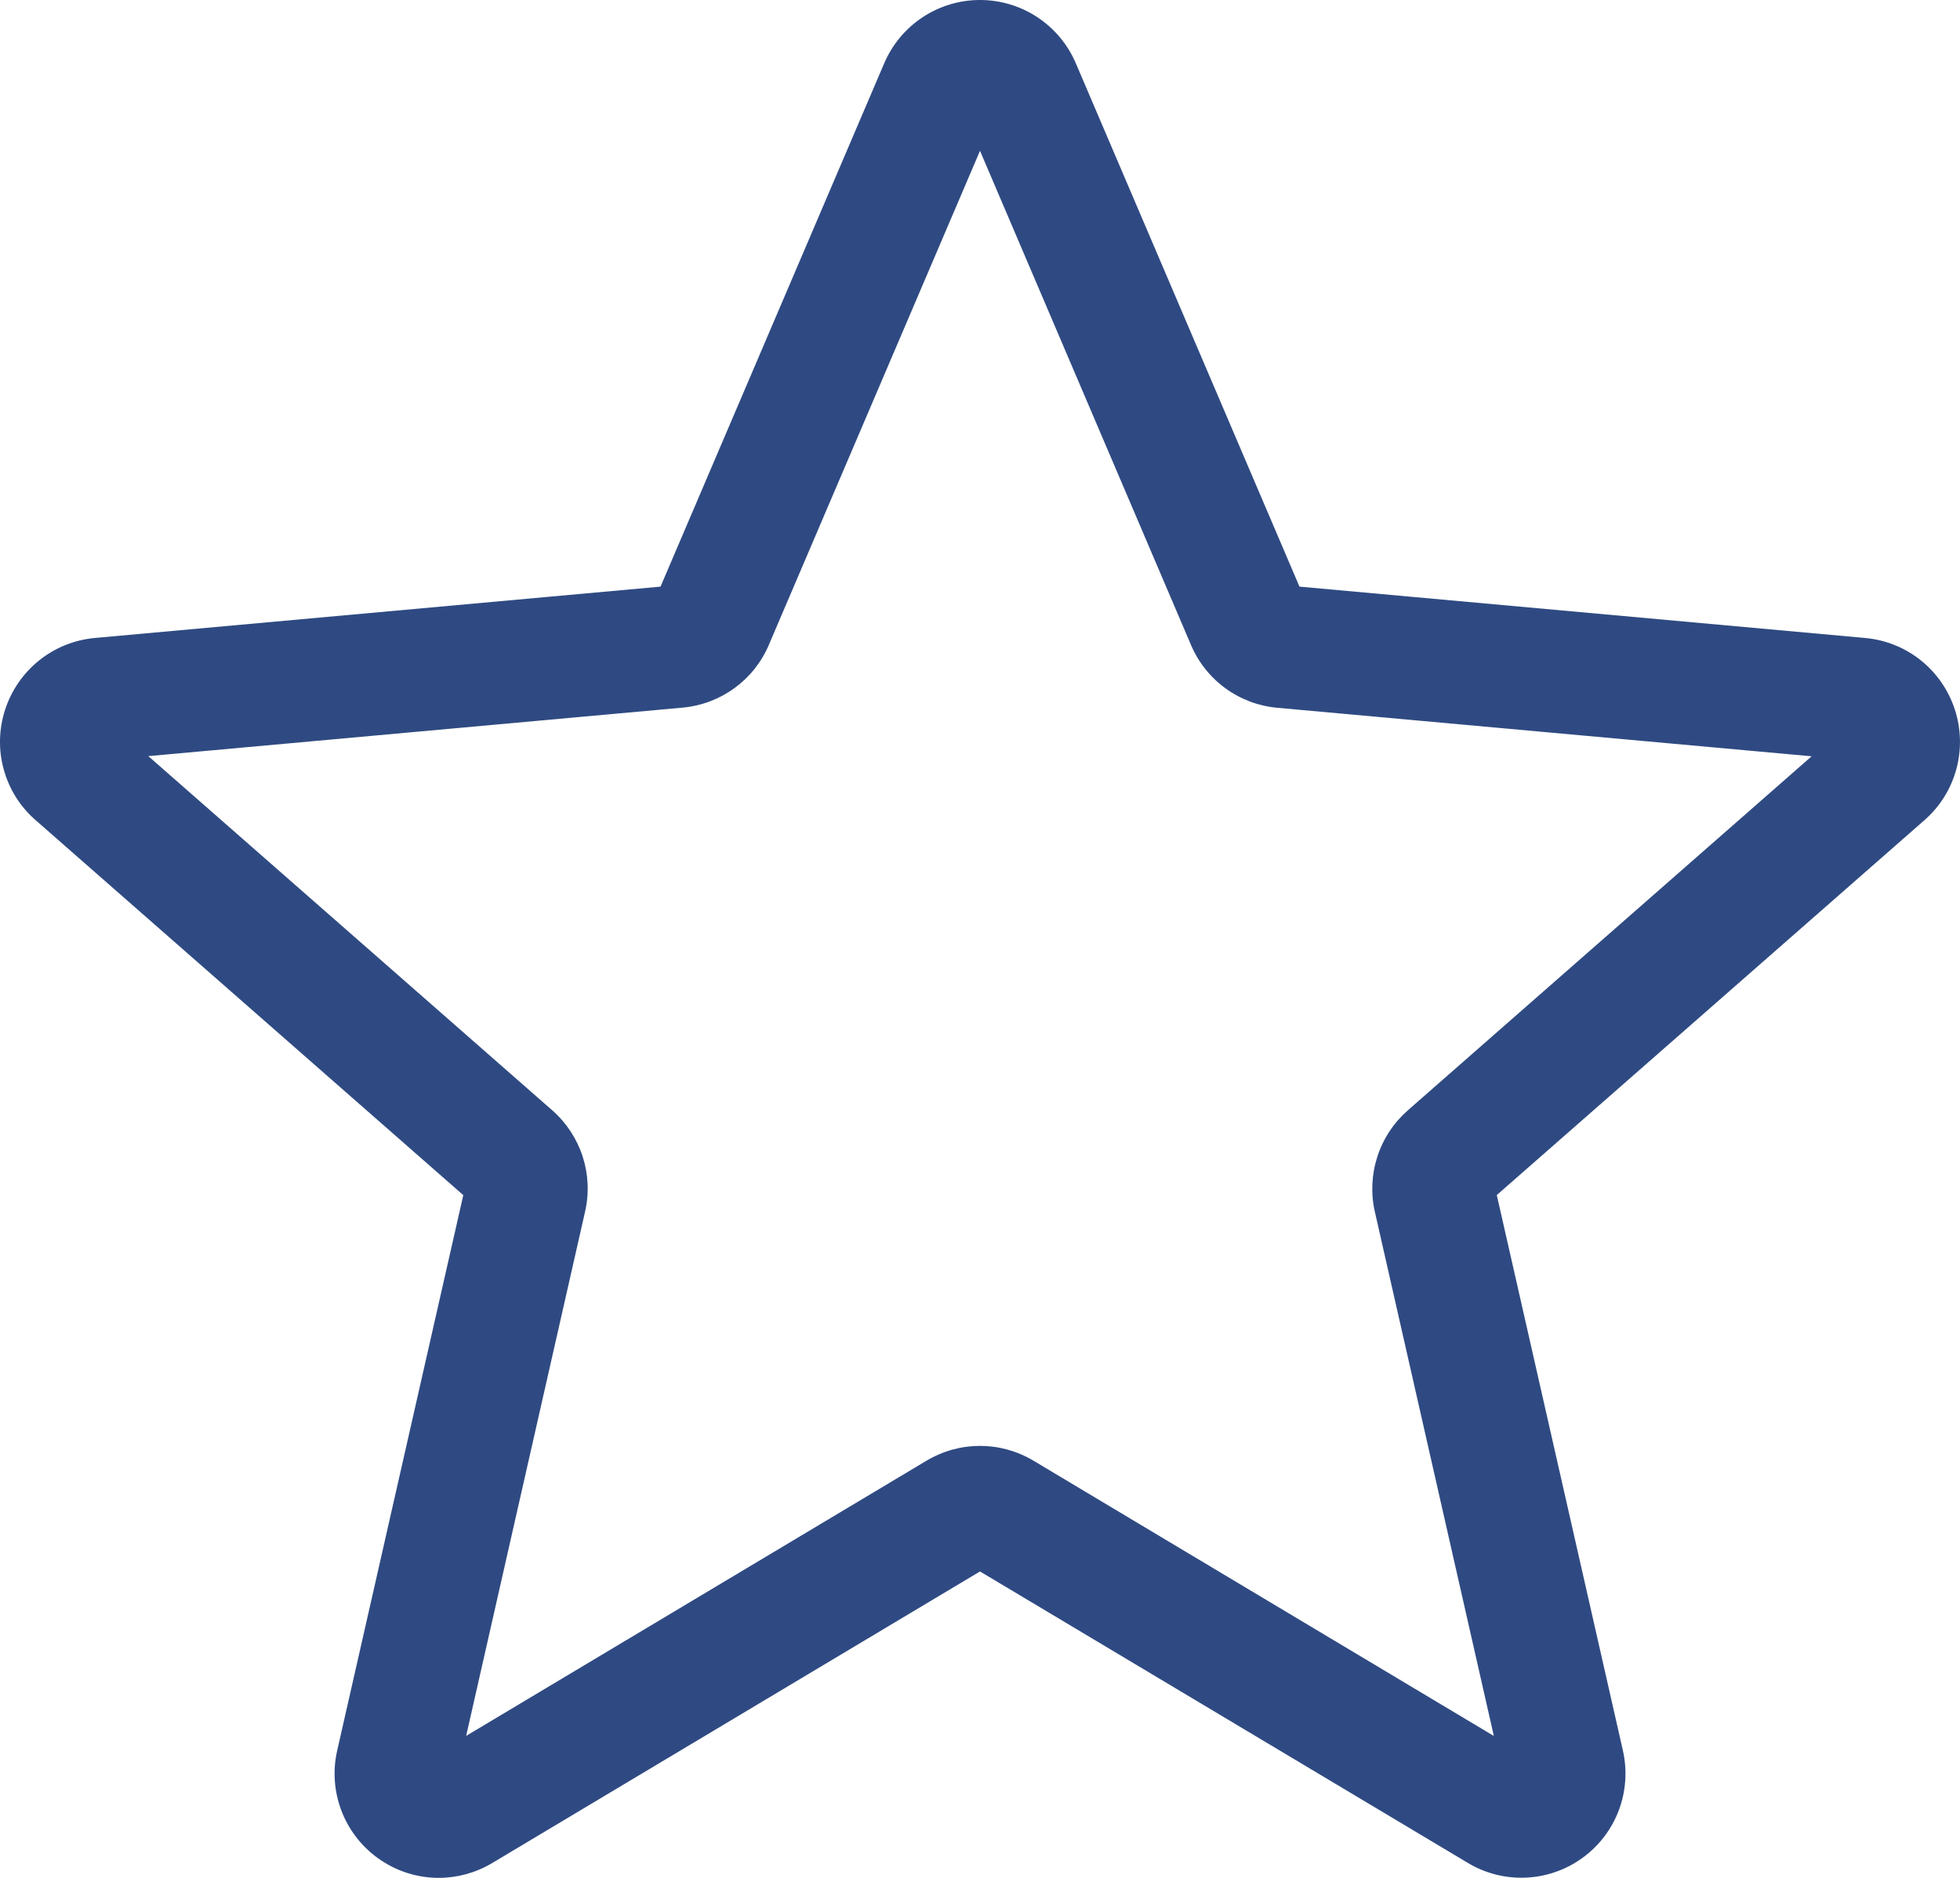
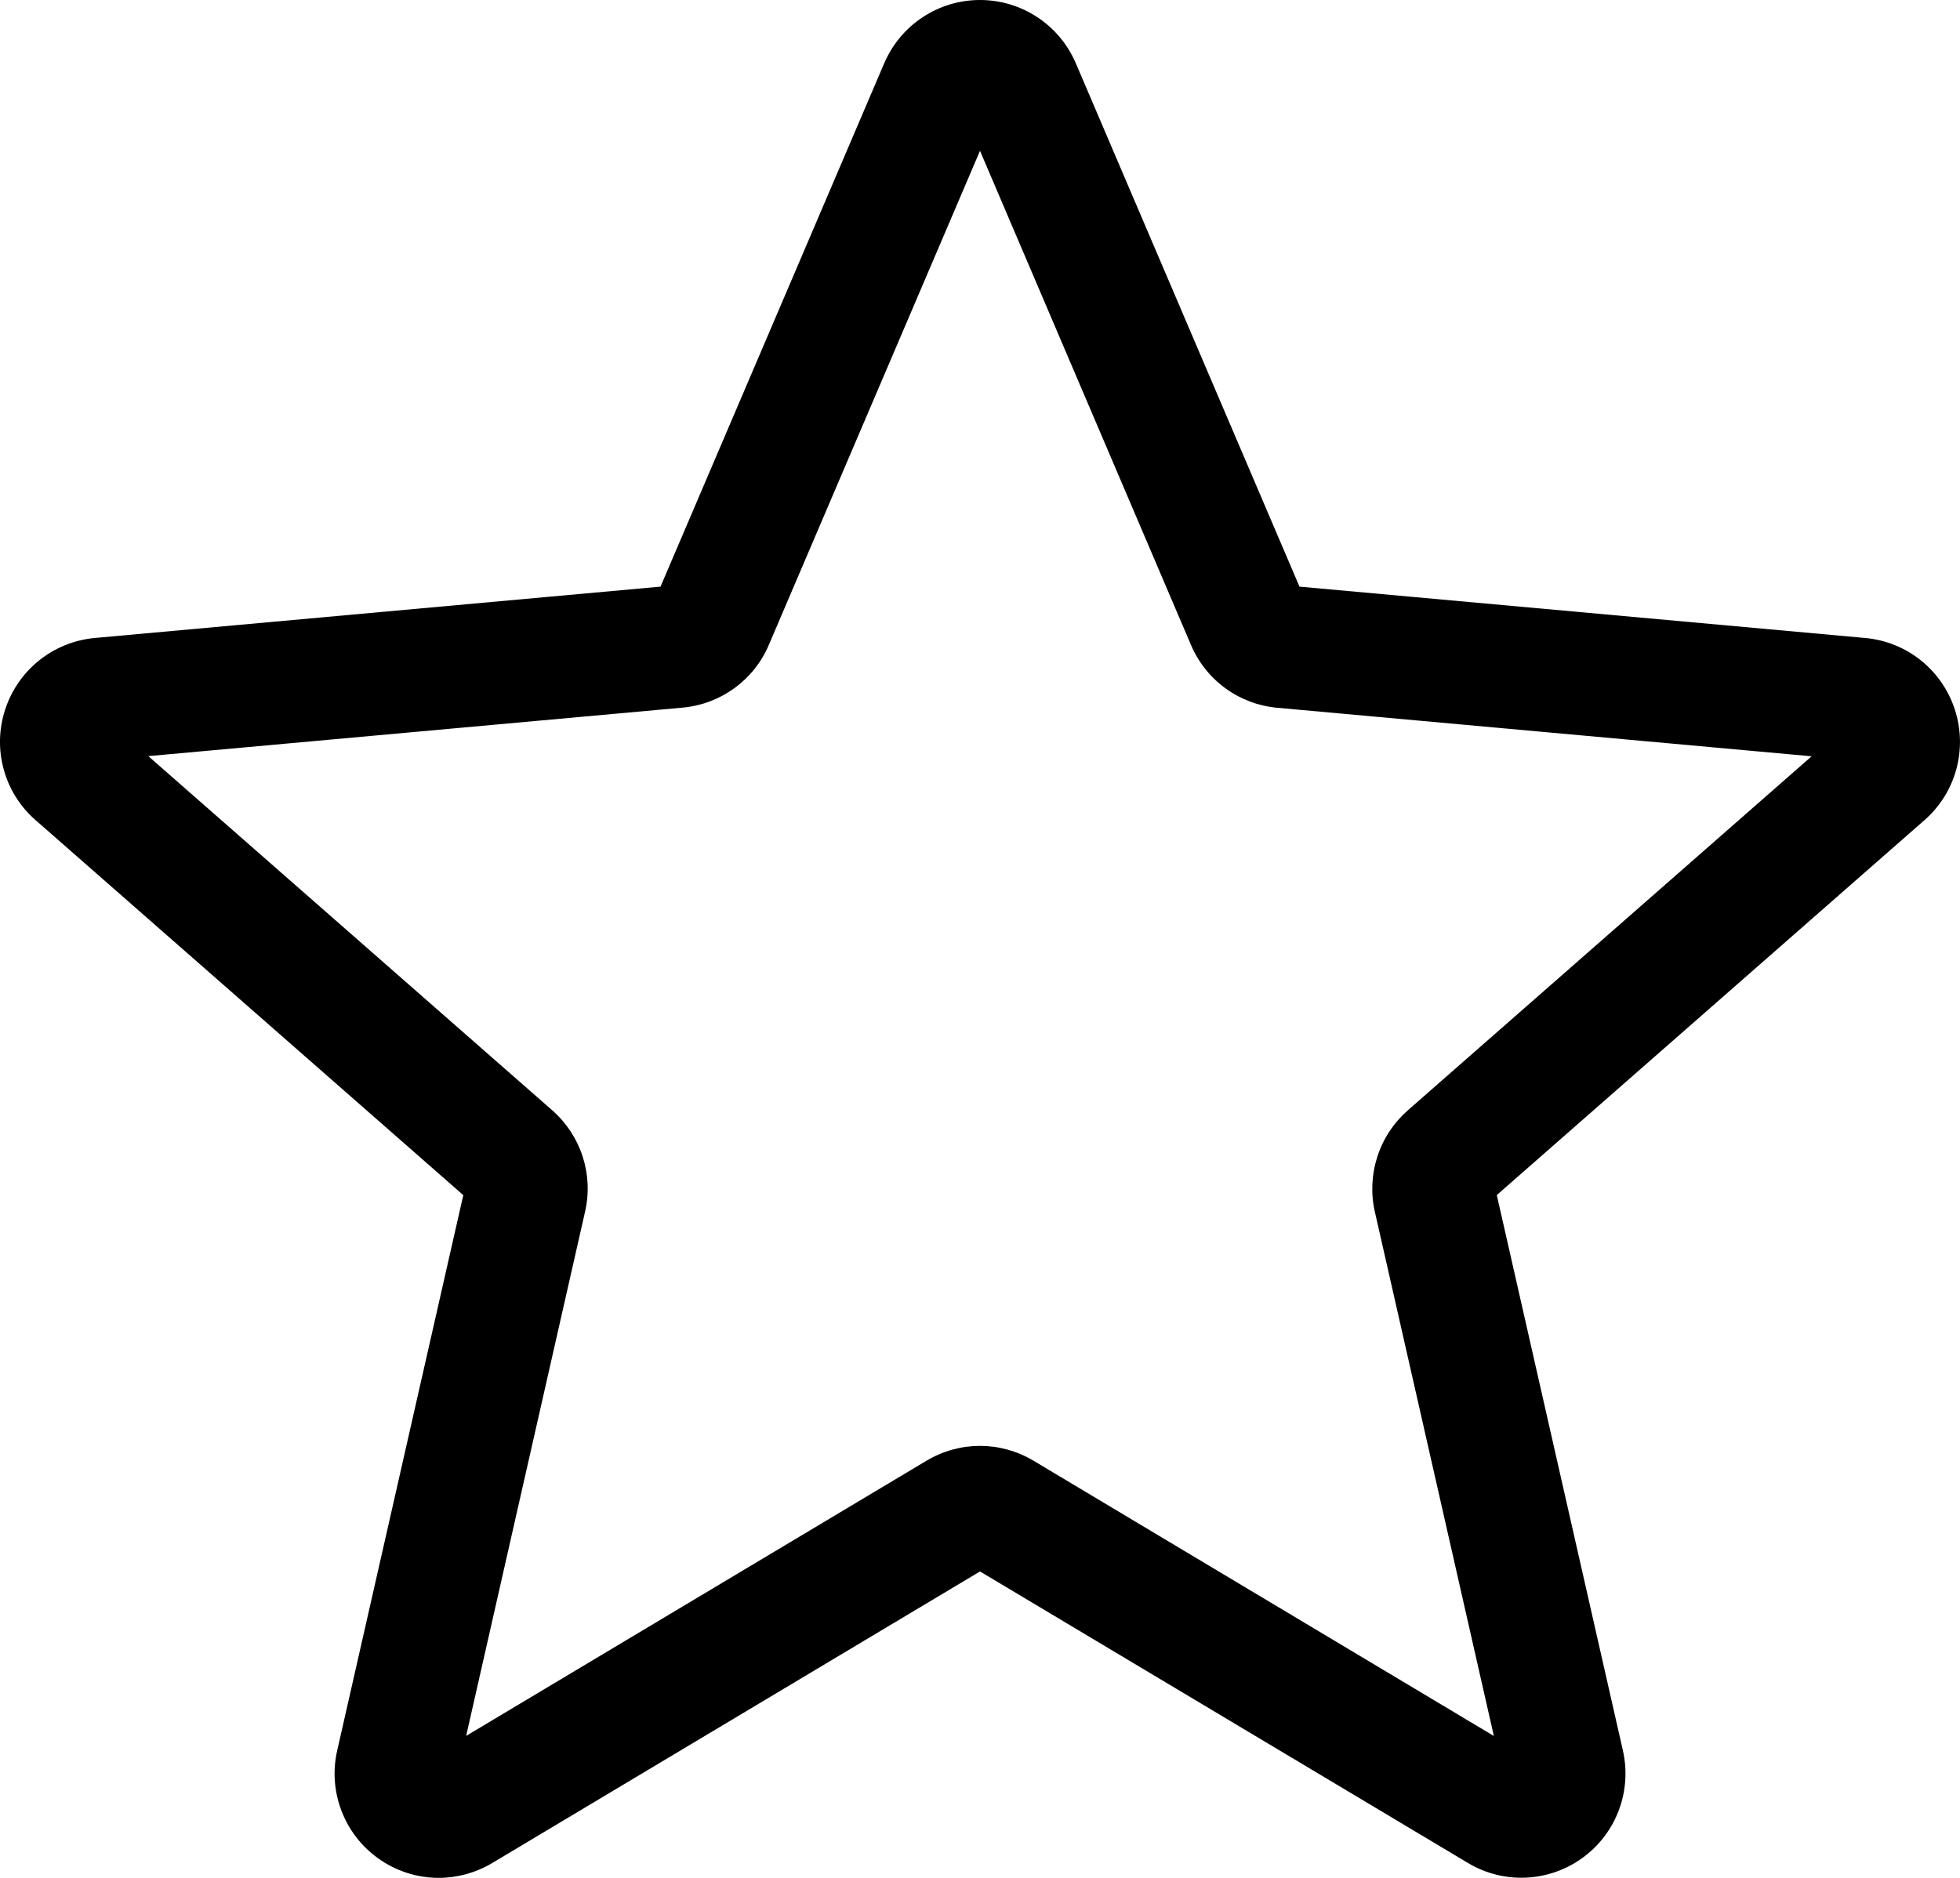
- <svg xmlns="http://www.w3.org/2000/svg" width="24" height="23" viewBox="0 0 24 23" fill="none">
-   <path d="M5.372 23C5.109 23 4.848 22.918 4.625 22.757C4.422 22.61 4.267 22.407 4.179 22.173C4.091 21.939 4.073 21.684 4.129 21.44L5.673 14.638L0.437 10.046C0.248 9.882 0.112 9.666 0.046 9.425C-0.021 9.184 -0.015 8.929 0.063 8.691C0.14 8.454 0.285 8.244 0.48 8.088C0.675 7.932 0.911 7.837 1.16 7.814L8.088 7.185L10.827 0.775C11.029 0.304 11.489 0 12 0C12.511 0 12.971 0.304 13.173 0.774L15.912 7.185L22.839 7.814C23.349 7.86 23.779 8.205 23.937 8.691C24.095 9.177 23.949 9.71 23.564 10.046L18.328 14.637L19.872 21.439C19.985 21.939 19.791 22.456 19.376 22.756C18.962 23.056 18.41 23.079 17.974 22.817L12 19.247L6.026 22.819C5.824 22.939 5.599 23 5.372 23ZM12 17.709C12.227 17.709 12.452 17.77 12.654 17.89L18.292 21.262L16.835 14.842C16.784 14.618 16.795 14.384 16.866 14.165C16.937 13.946 17.066 13.751 17.239 13.599L22.183 9.263L15.642 8.669C15.412 8.649 15.192 8.566 15.005 8.43C14.818 8.294 14.672 8.109 14.582 7.896L12 1.847L9.415 7.897C9.233 8.328 8.828 8.624 8.358 8.667L1.816 9.261L6.76 13.597C7.114 13.907 7.269 14.383 7.164 14.841L5.708 21.261L11.346 17.89C11.548 17.77 11.773 17.709 12 17.709M8.035 7.309C8.035 7.309 8.035 7.31 8.034 7.311L8.035 7.309ZM15.963 7.306L15.964 7.308C15.964 7.307 15.964 7.307 15.963 7.306" fill="#2F4A82" />
+ <svg xmlns="http://www.w3.org/2000/svg" width="24" height="23" fill="none">
+   <path d="M5.372 23C5.109 23 4.848 22.918 4.625 22.757C4.422 22.61 4.267 22.407 4.179 22.173C4.091 21.939 4.073 21.684 4.129 21.44L5.673 14.638L0.437 10.046C0.248 9.882 0.112 9.666 0.046 9.425C-0.021 9.184 -0.015 8.929 0.063 8.691C0.14 8.454 0.285 8.244 0.48 8.088C0.675 7.932 0.911 7.837 1.16 7.814L8.088 7.185L10.827 0.775C11.029 0.304 11.489 0 12 0C12.511 0 12.971 0.304 13.173 0.774L15.912 7.185L22.839 7.814C23.349 7.86 23.779 8.205 23.937 8.691C24.095 9.177 23.949 9.71 23.564 10.046L18.328 14.637L19.872 21.439C19.985 21.939 19.791 22.456 19.376 22.756C18.962 23.056 18.41 23.079 17.974 22.817L12 19.247L6.026 22.819C5.824 22.939 5.599 23 5.372 23ZM12 17.709C12.227 17.709 12.452 17.77 12.654 17.89L18.292 21.262L16.835 14.842C16.784 14.618 16.795 14.384 16.866 14.165C16.937 13.946 17.066 13.751 17.239 13.599L22.183 9.263L15.642 8.669C15.412 8.649 15.192 8.566 15.005 8.43C14.818 8.294 14.672 8.109 14.582 7.896L12 1.847L9.415 7.897C9.233 8.328 8.828 8.624 8.358 8.667L1.816 9.261L6.76 13.597C7.114 13.907 7.269 14.383 7.164 14.841L5.708 21.261L11.346 17.89C11.548 17.77 11.773 17.709 12 17.709M8.035 7.309C8.035 7.309 8.035 7.31 8.034 7.311L8.035 7.309ZM15.963 7.306L15.964 7.308C15.964 7.307 15.964 7.307 15.963 7.306" fill="currentColor" />
</svg>
